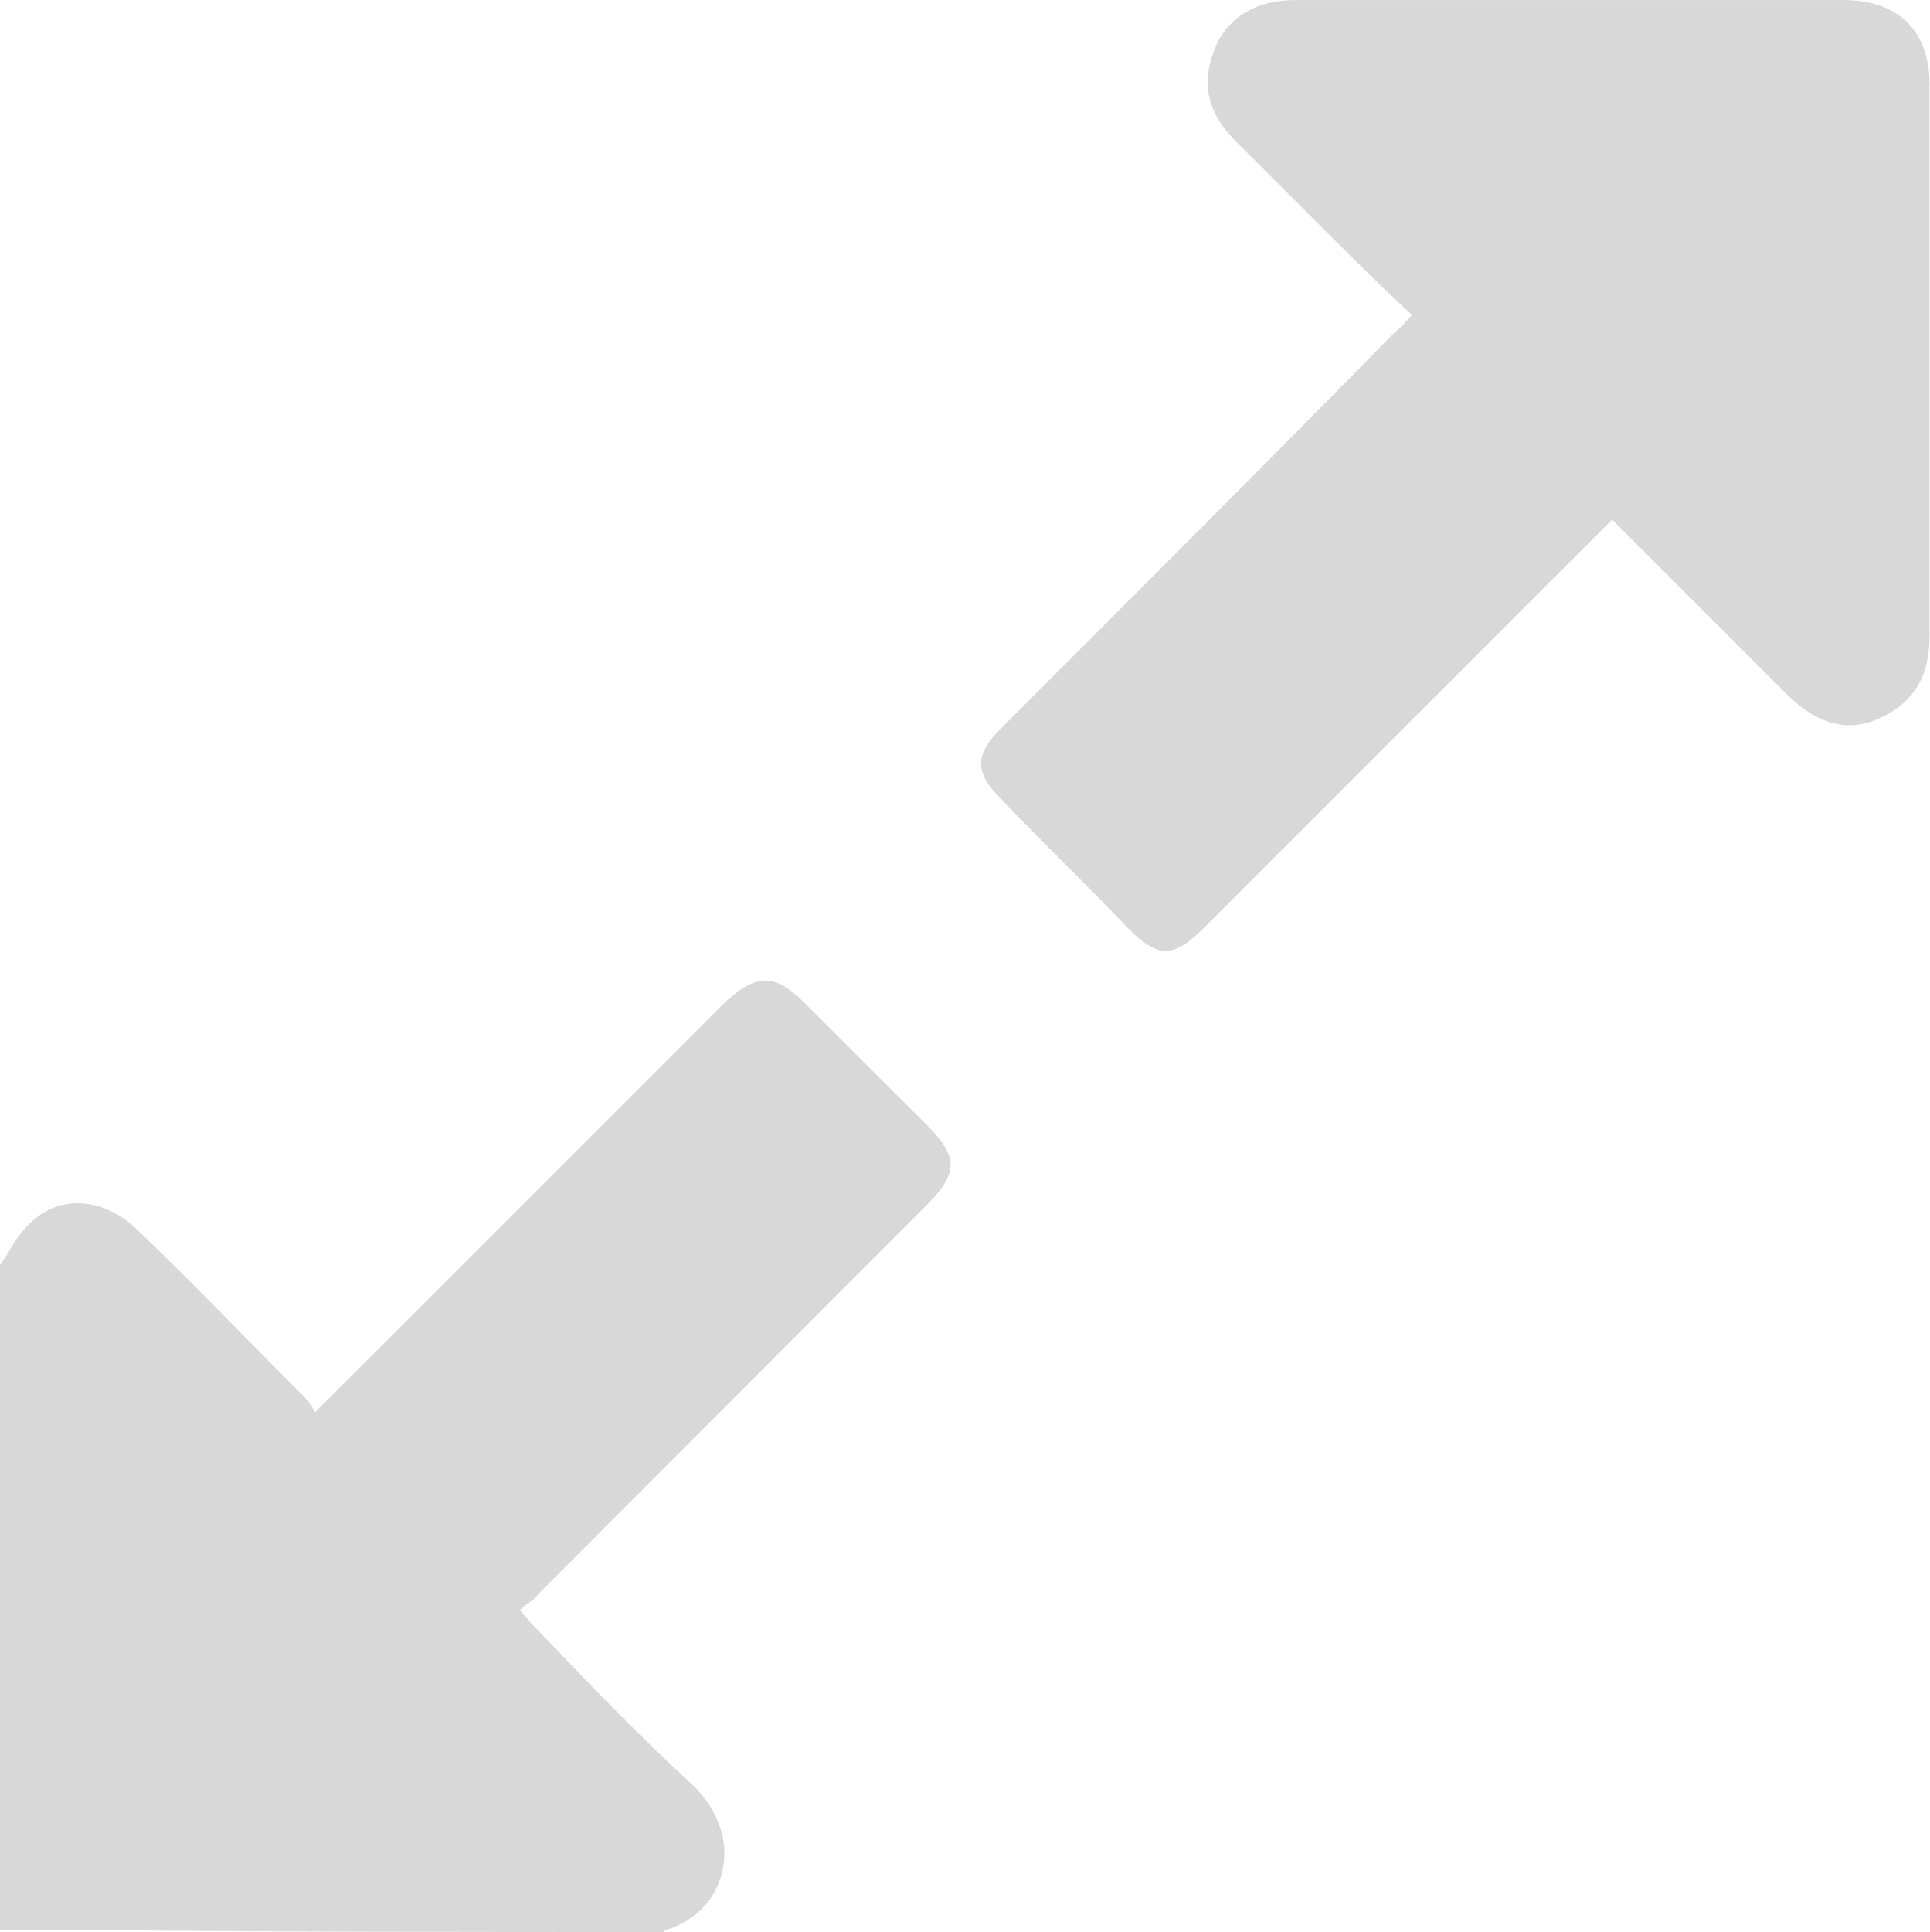
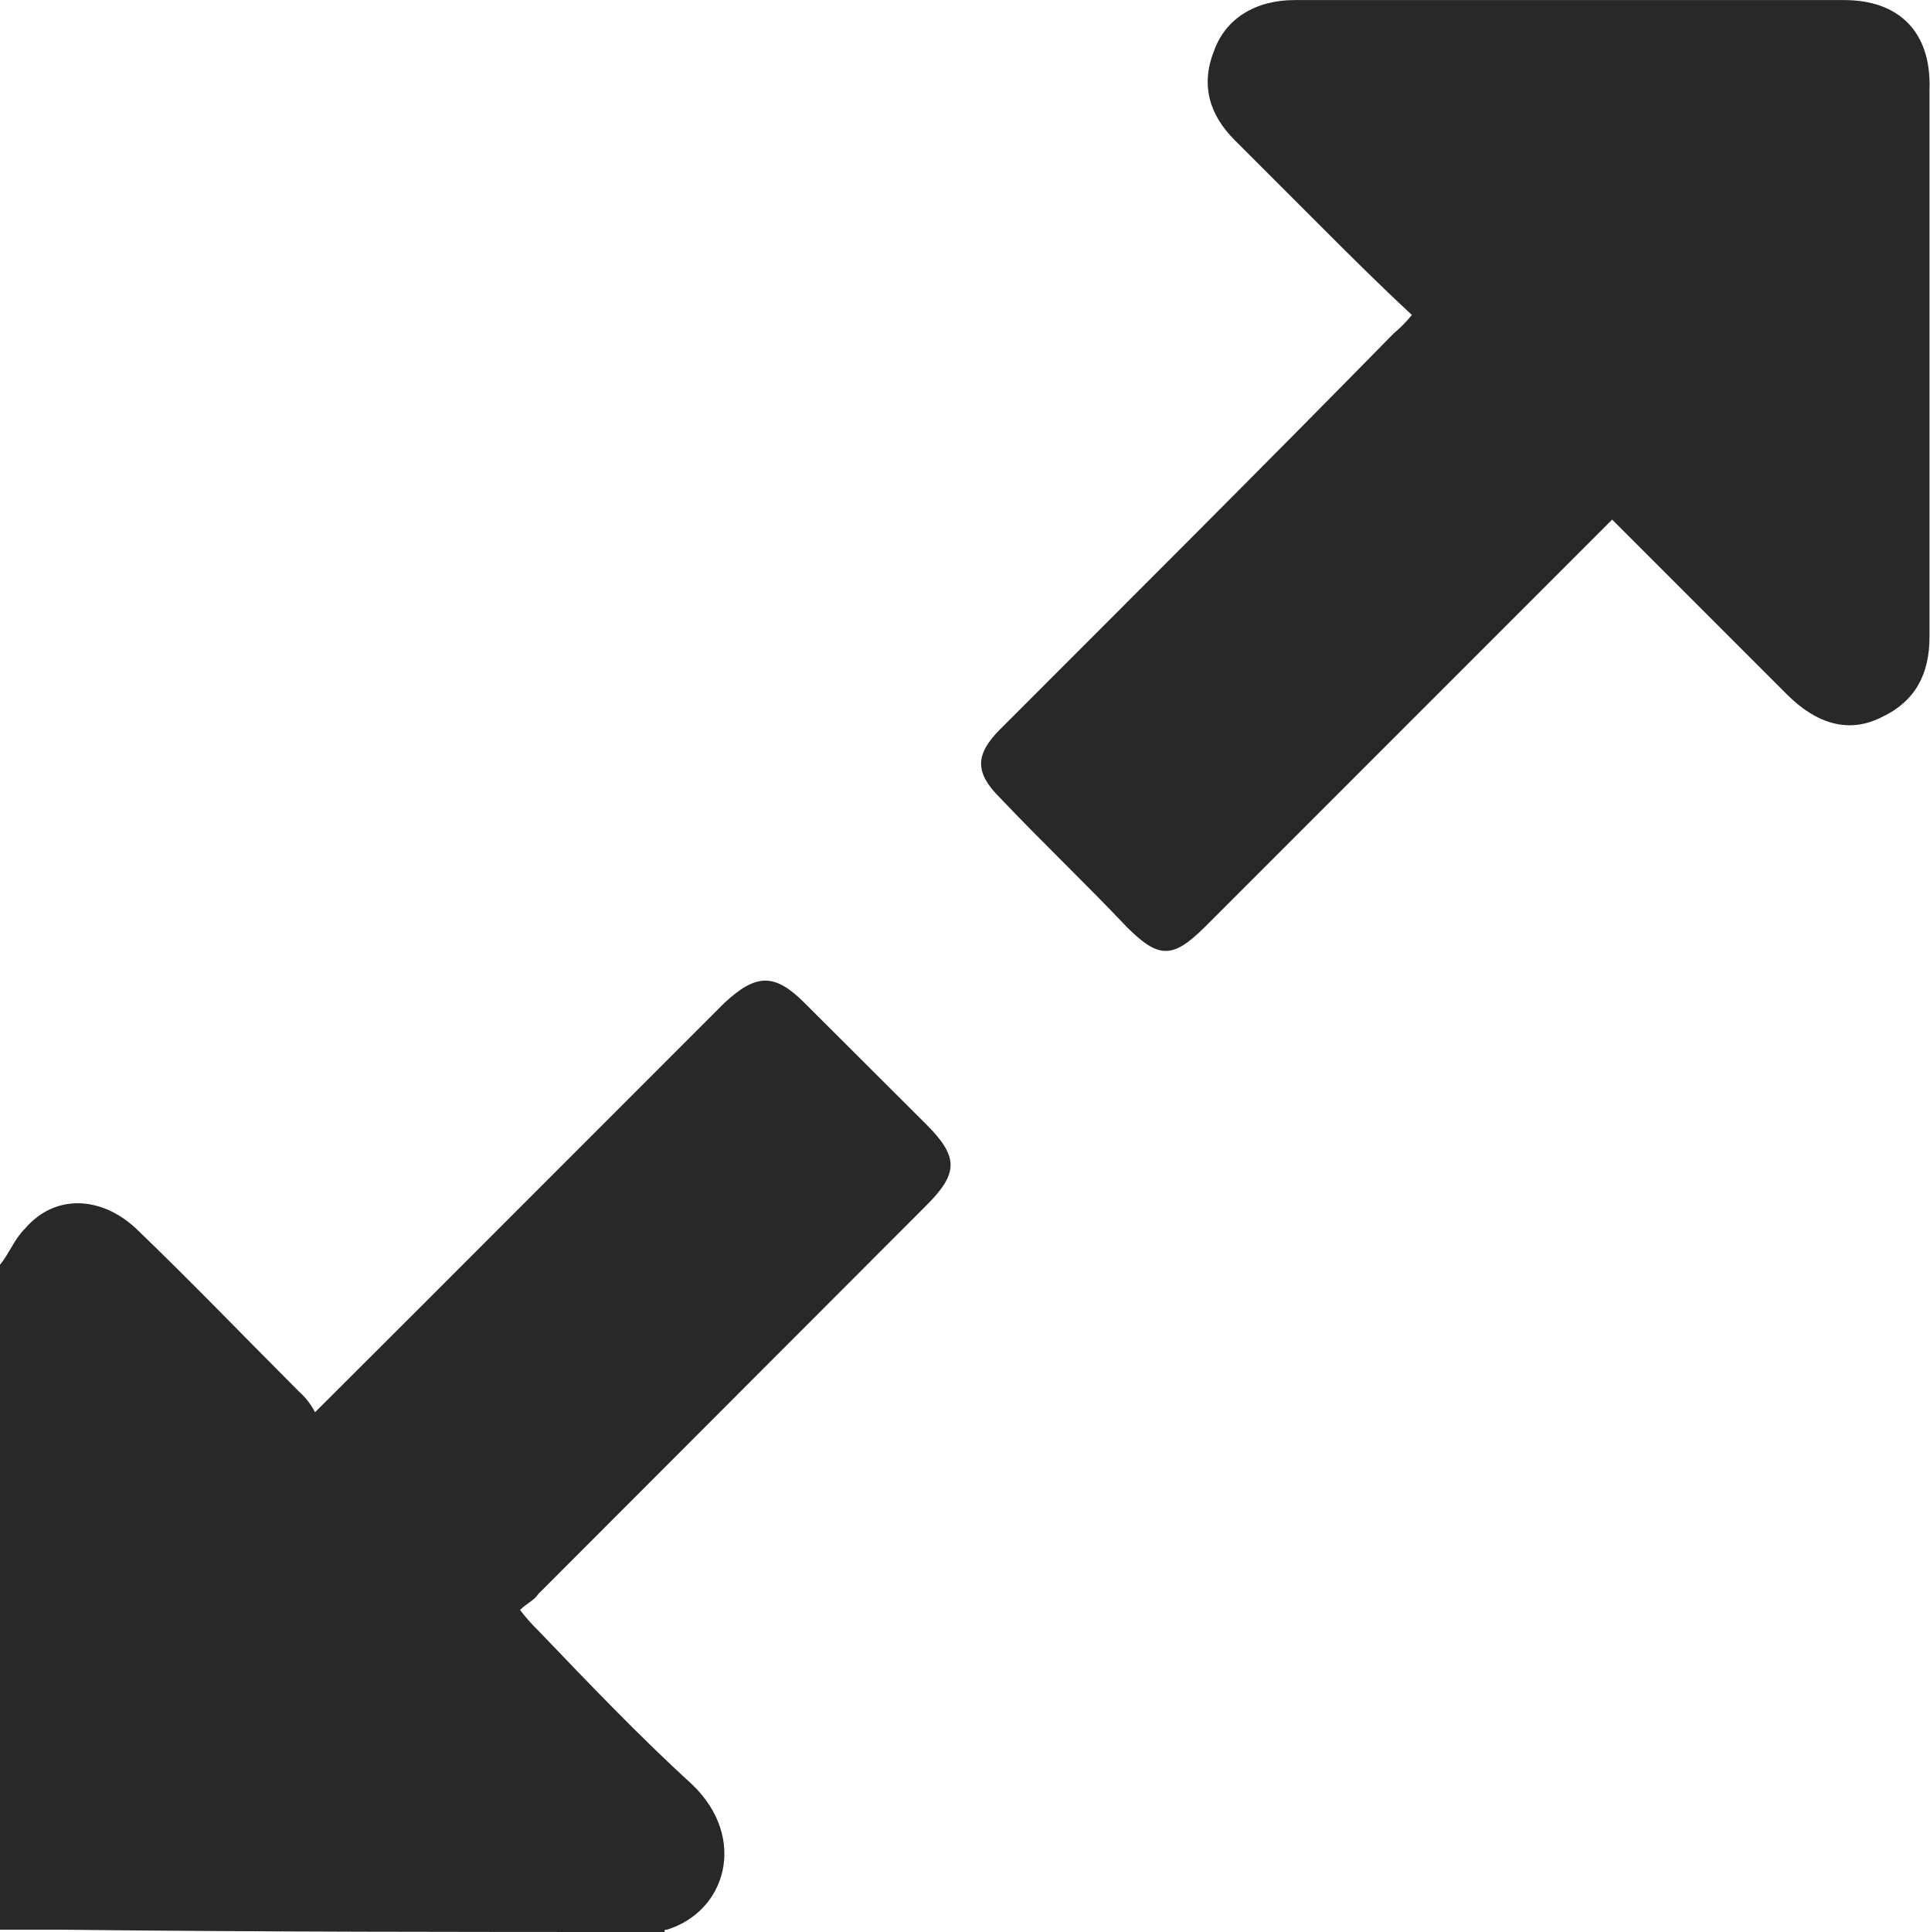
<svg xmlns="http://www.w3.org/2000/svg" id="Layer_1" data-name="Layer 1" viewBox="0 0 301.54 301.89">
  <defs>
-     <style>.cls-1{fill:#d8d8d8;}</style>
+     <style>.cls-1{fill:#272929;}</style>
  </defs>
  <g id="Expand">
    <path class="cls-1" d="M104.05,303.88c0-.36,0-.36.36-.36,9.34-2.88,12.58-14.38,4-22.64-8.27-7.55-16.17-15.82-24.08-24.08a28.51,28.51,0,0,1-2.87-3.24c1.07-1.07,2.15-1.43,2.87-2.51L145,190.31c5-5,5-7.55,0-12.58l-19.05-19c-4.67-4.68-7.55-4.68-12.58,0L66,206.12,49.42,222.66a11.21,11.21,0,0,0-2.52-3.24C38.28,210.8,30,202.17,21.39,193.91c-5.39-5-12.58-5.4-17.25,0-1.8,1.79-2.52,4-4,5.75V303.52H9.89C41.15,303.88,72.78,303.88,104.05,303.88Z" transform="translate(-0.18 -1.99)" />
    <path class="cls-1" d="M288.41,2H202.52c-6.11,0-10.78,2.88-12.58,7.91-2.16,5.39-.72,10.06,3.24,14l13.29,13.29c4.67,4.67,9.35,9.35,14.38,14A21,21,0,0,1,218,54.1C197.49,75,177,95.43,156.52,115.92c-4,4-4,6.83,0,10.78,6.47,6.83,13.3,13.3,19.76,20.13,5,5,7.19,5,12.22,0l45.65-45.65,18-18,2.52,2.52,24.8,24.8c4.67,4.67,9.7,6.11,14.73,3.59,5.39-2.51,7.55-6.83,7.55-12.58V16C302.07,7,297,2,288.41,2Z" transform="translate(-0.18 -1.99)" />
  </g>
</svg>
